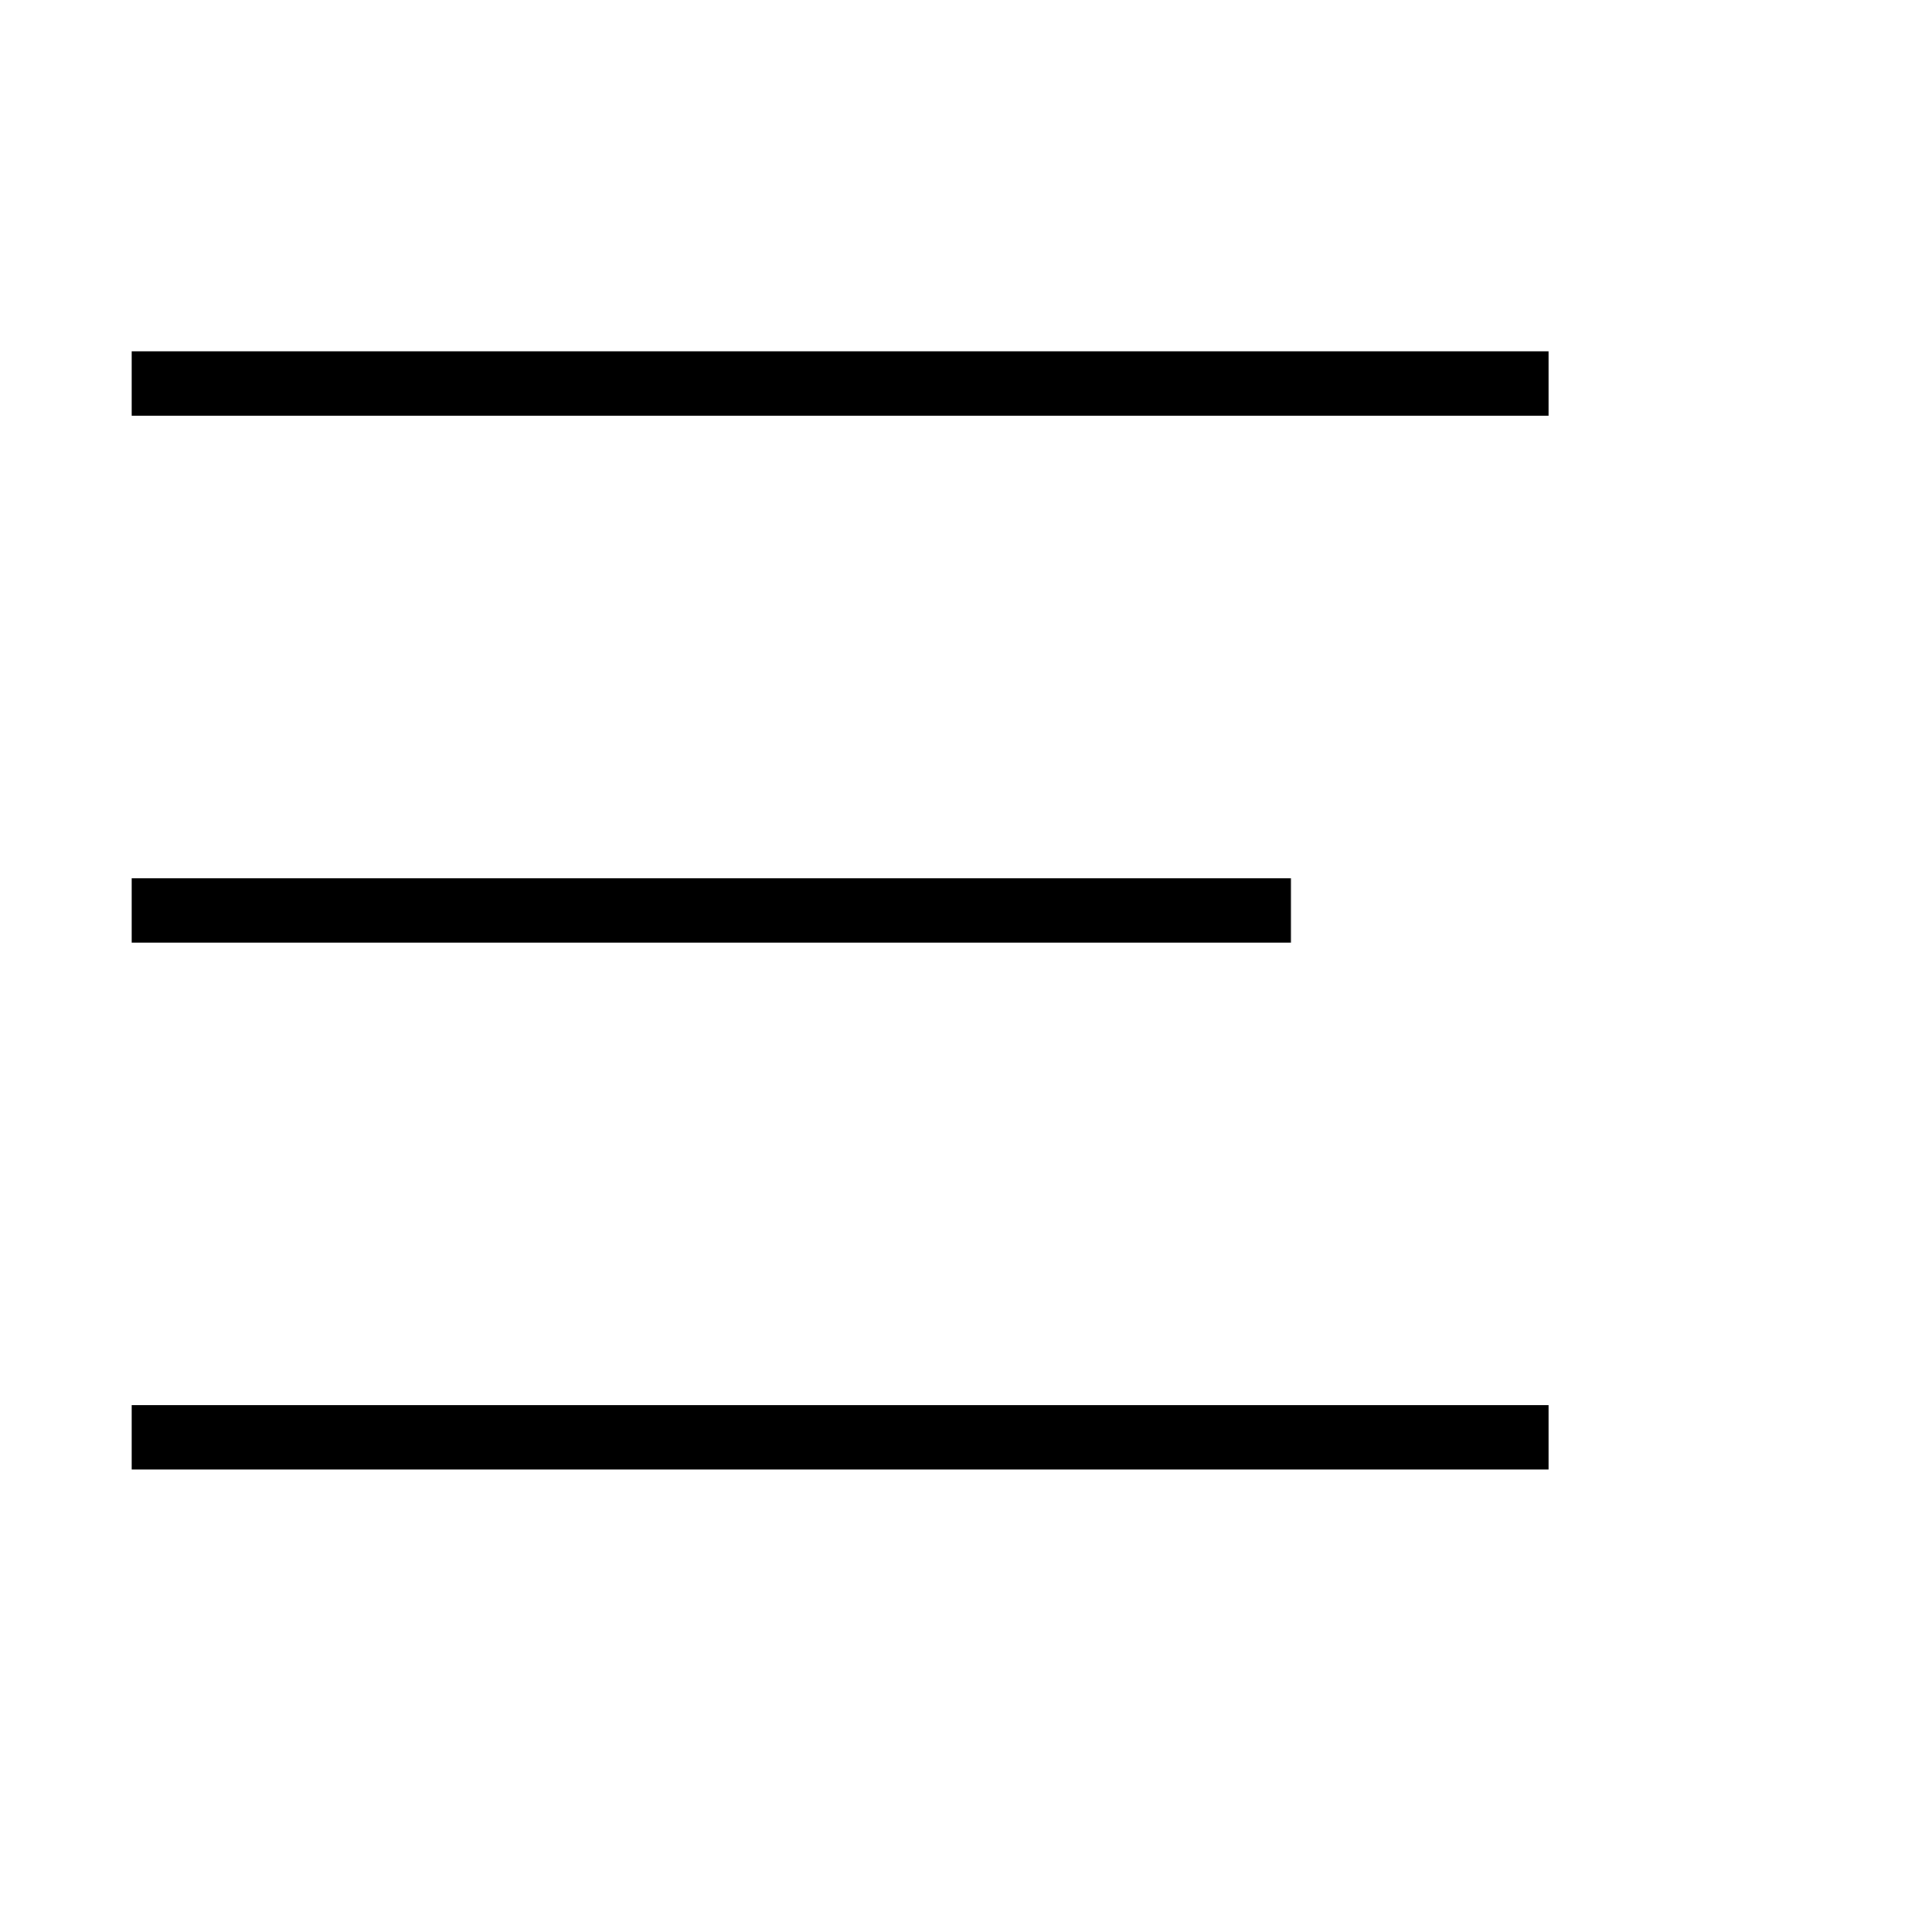
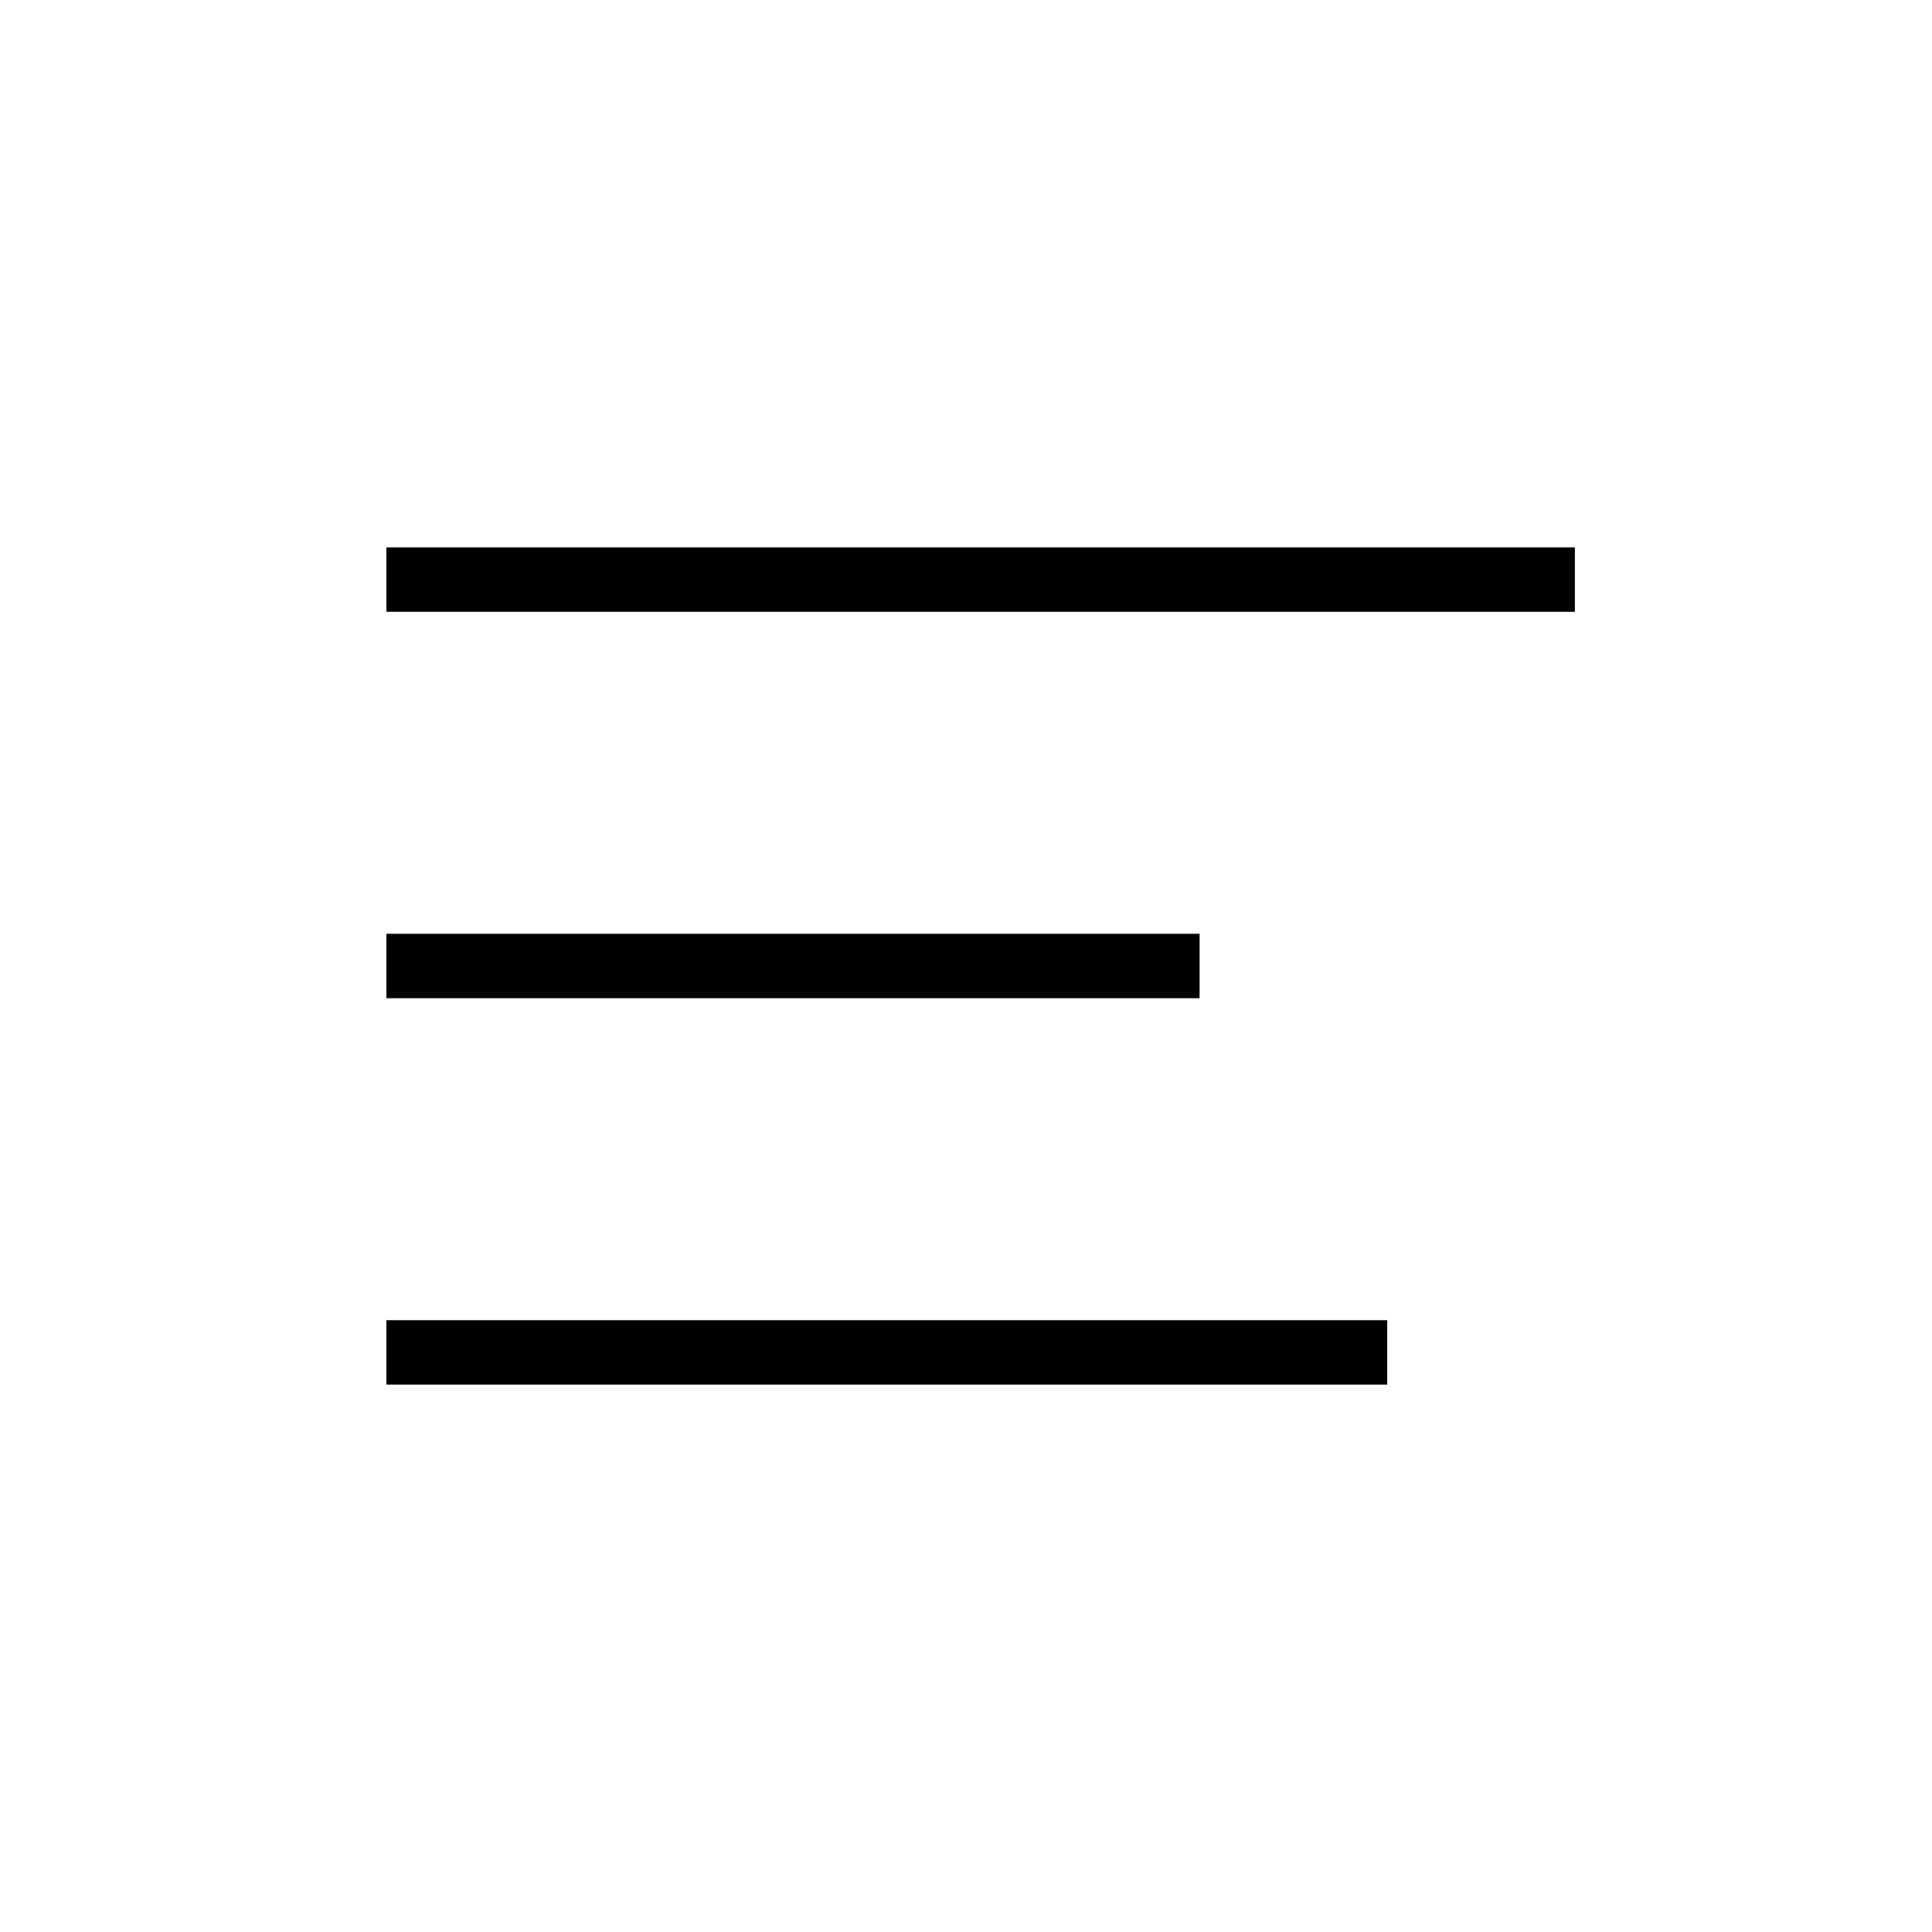
<svg xmlns="http://www.w3.org/2000/svg" width="60" height="60" viewBox="0 0 60 60" fill="none">
-   <path fill-rule="evenodd" clip-rule="evenodd" d="M4.091 10.909H48.091V12.909H4.091V10.909ZM4.091 27.273H40.091V29.273H4.091V27.273ZM48.091 43.636H4.091V45.636H48.091V43.636Z" fill="currentColor" />
+   <path fill-rule="evenodd" clip-rule="evenodd" d="M12 17H48.909V19H12V17ZM12 29H37.254V31H12V29ZM43.081 41H12V43H43.081V41Z" fill="currentColor" />
</svg>
